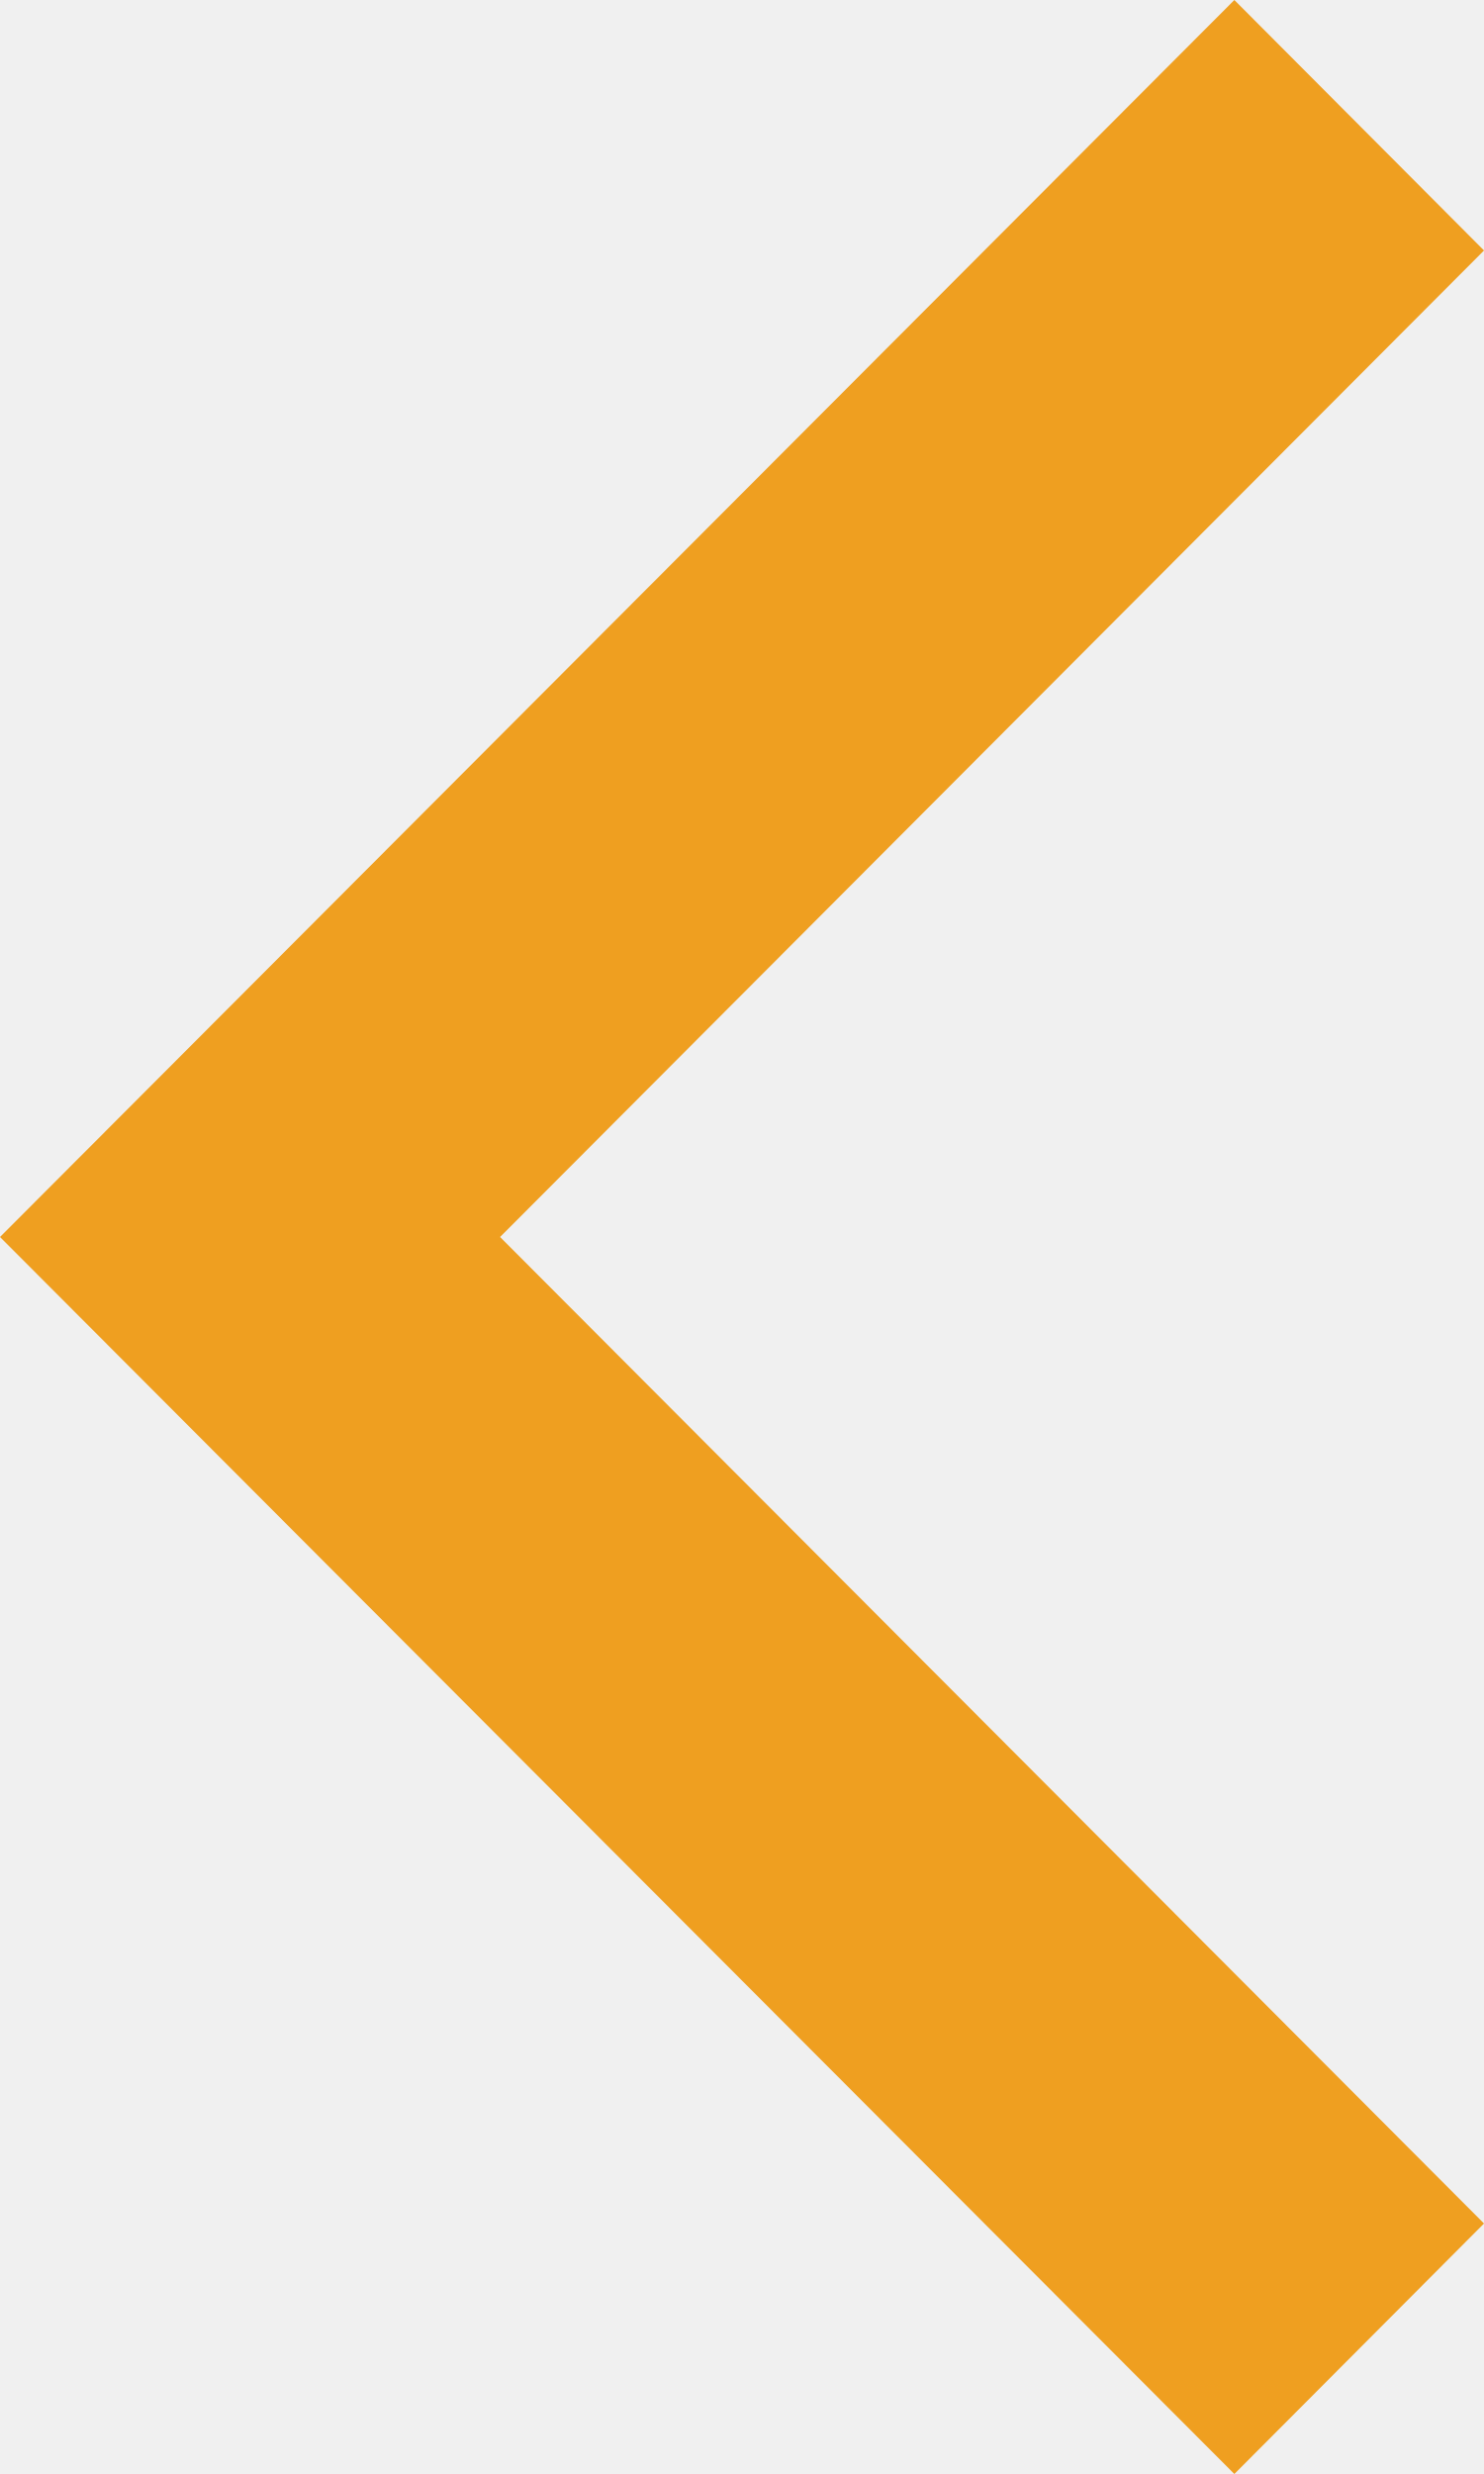
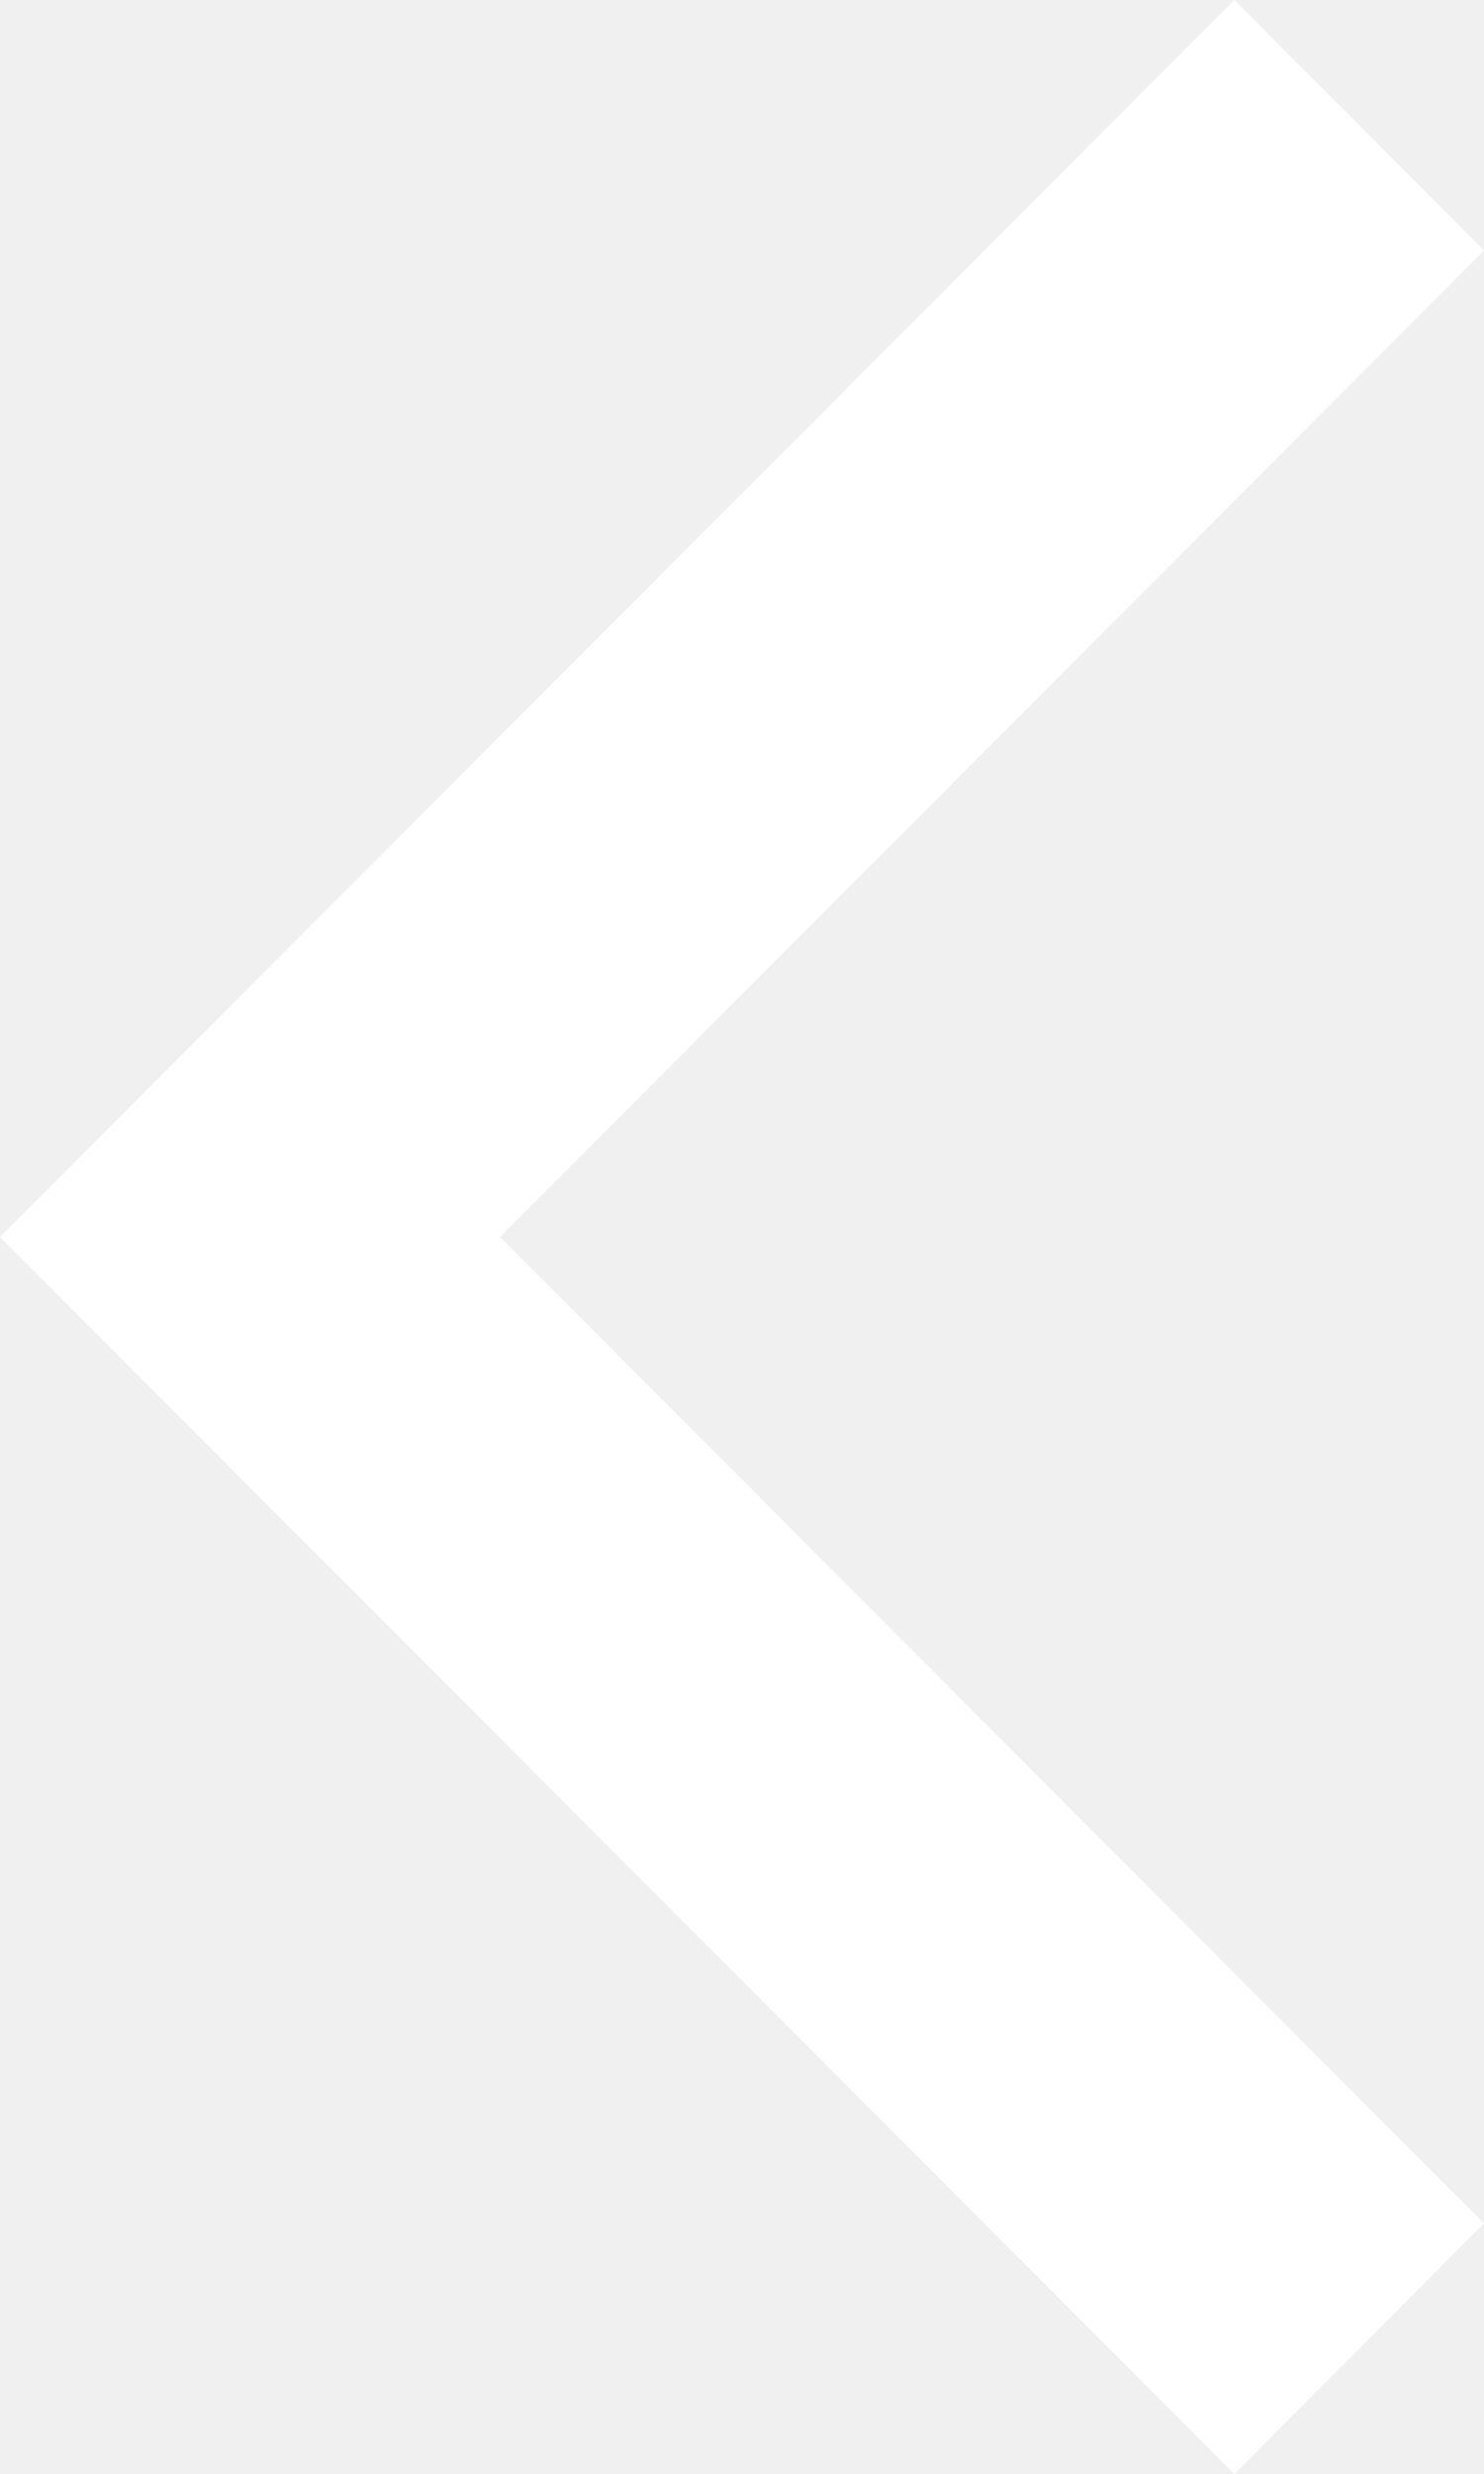
<svg xmlns="http://www.w3.org/2000/svg" version="1.1" id="Layer_1" x="0px" y="0px" viewBox="-63 121 192 320" style="enable-background:new -63 121 192 320;" xml:space="preserve">
-   <polygon style="fill:#EF9F20;" points="129,153.4 96.7,121 -63,281 -63,281 -63,281 96.7,441 129,408.6 1.7,281 " />
+   <polygon style="fill:#ffffff;" points="129,153.4 96.7,121 -63,281 -63,281 -63,281 96.7,441 129,408.6 1.7,281 " />
</svg>
